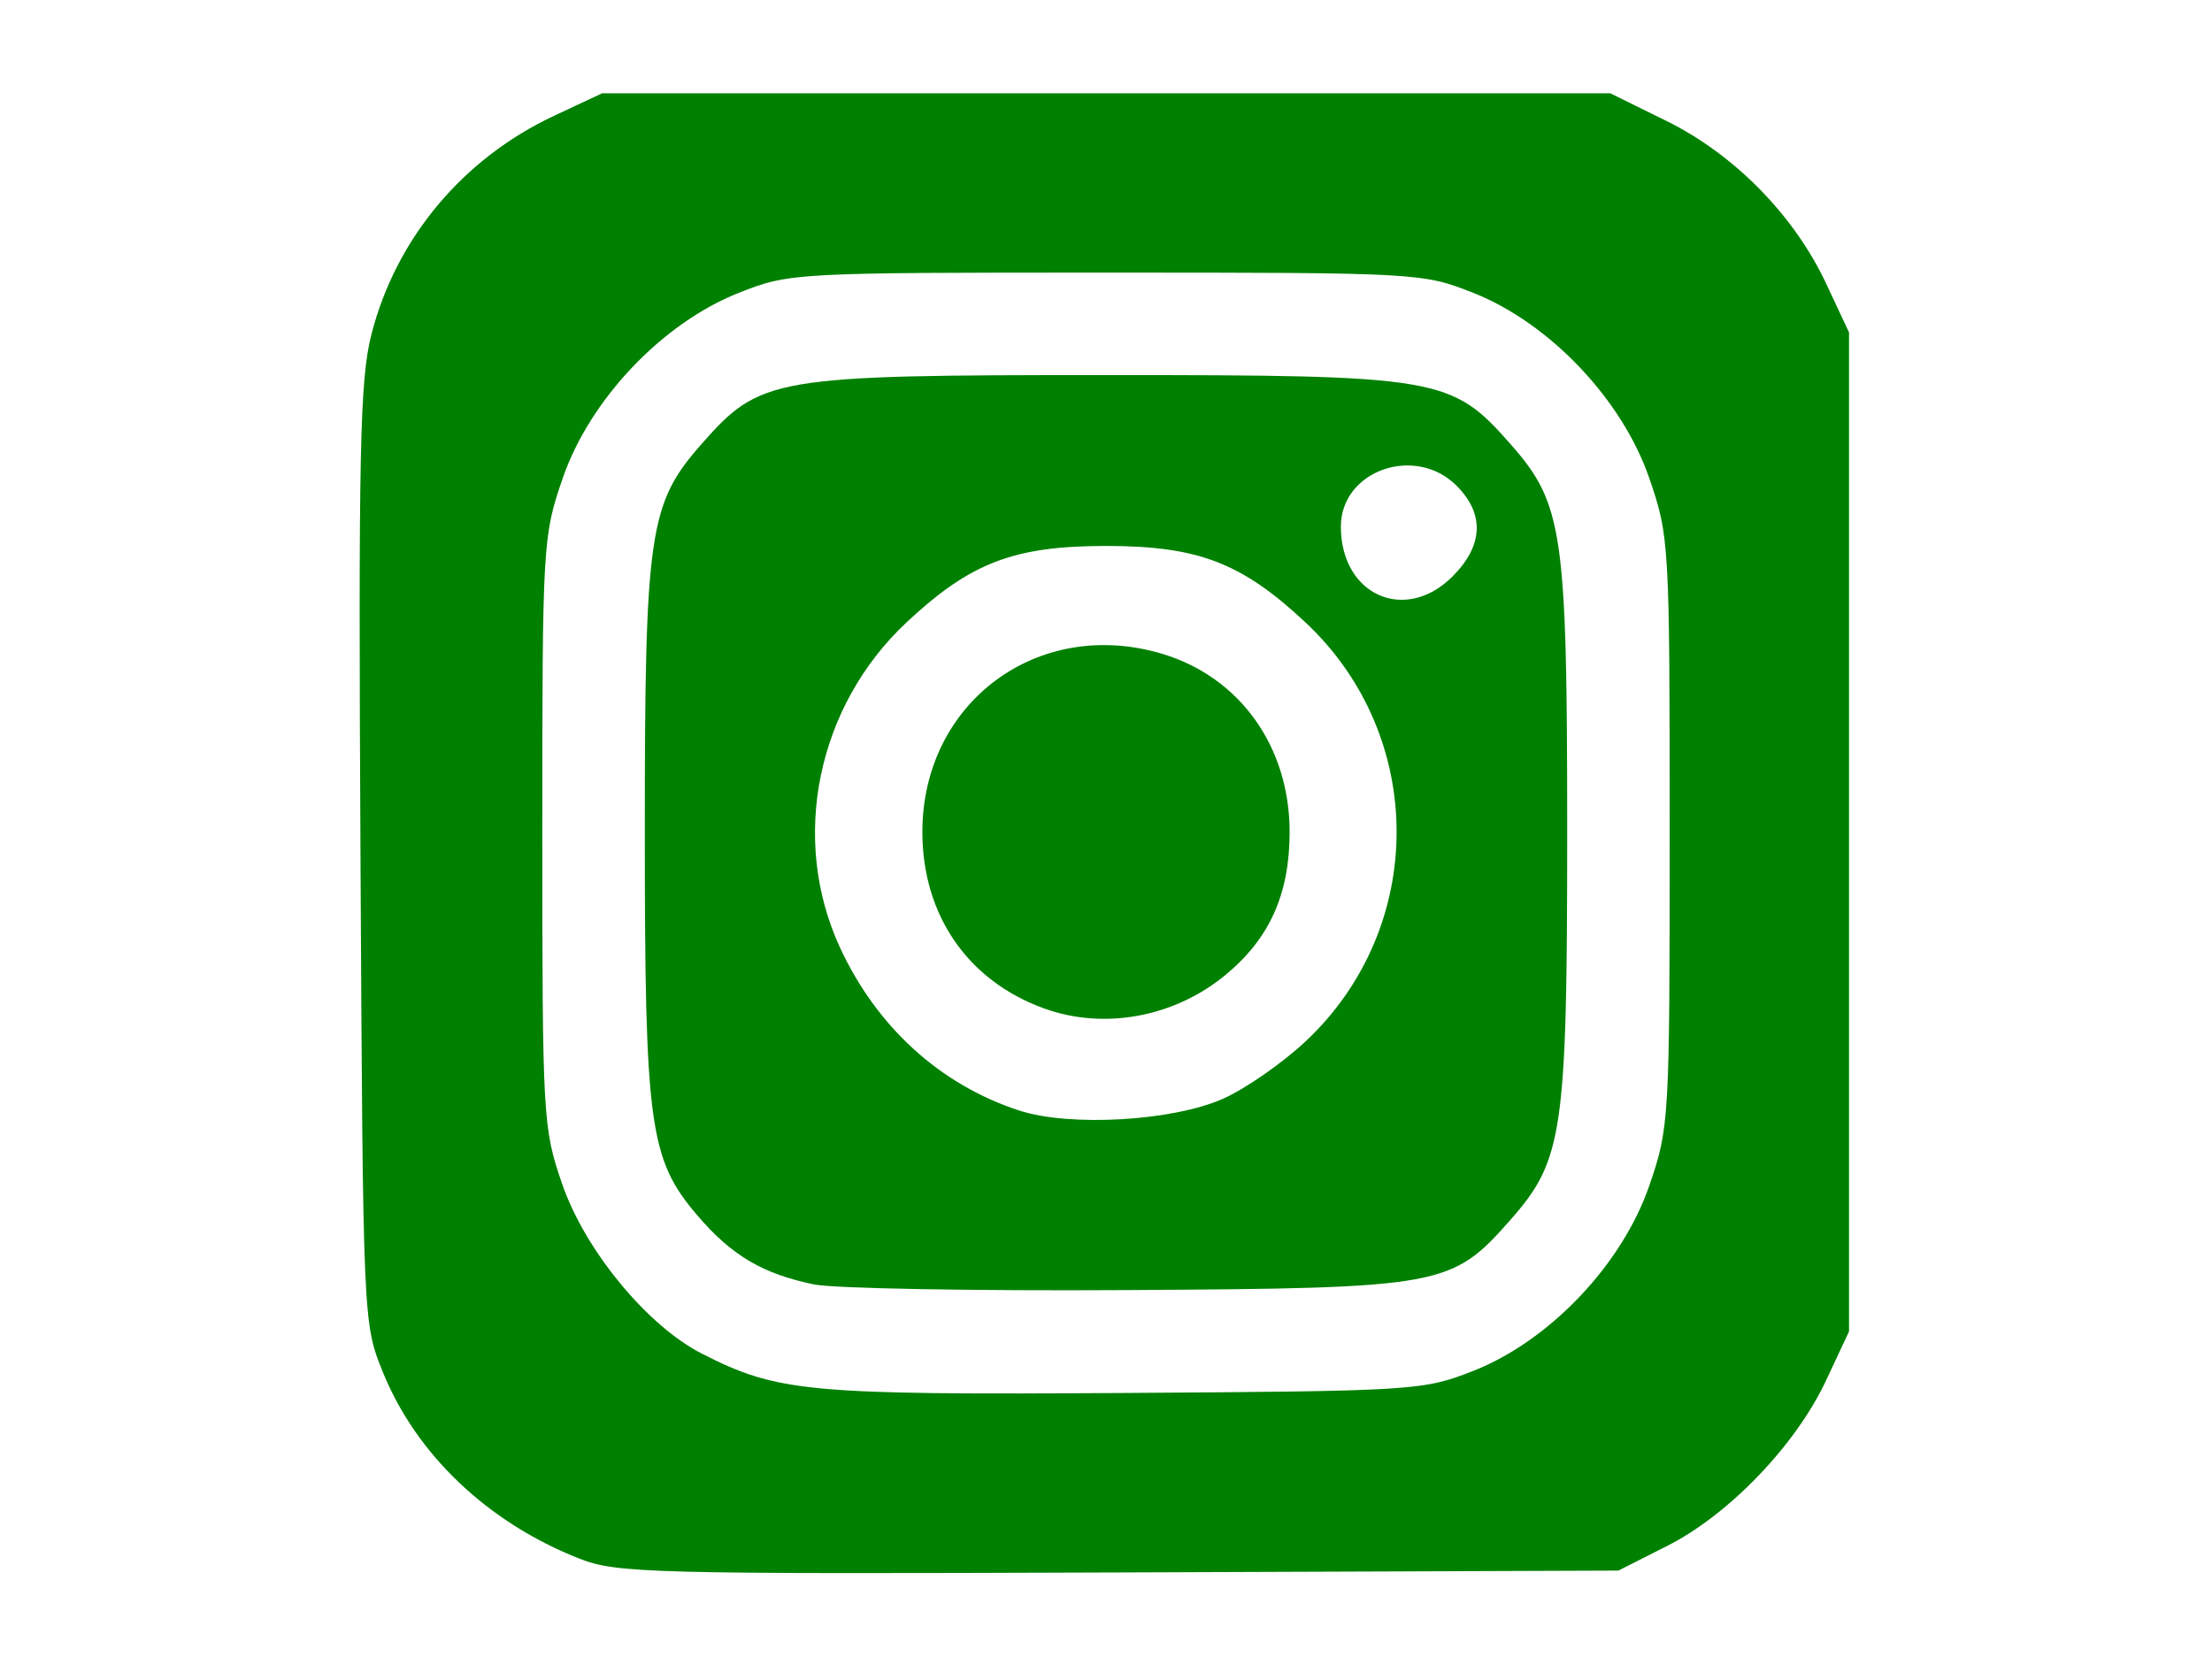
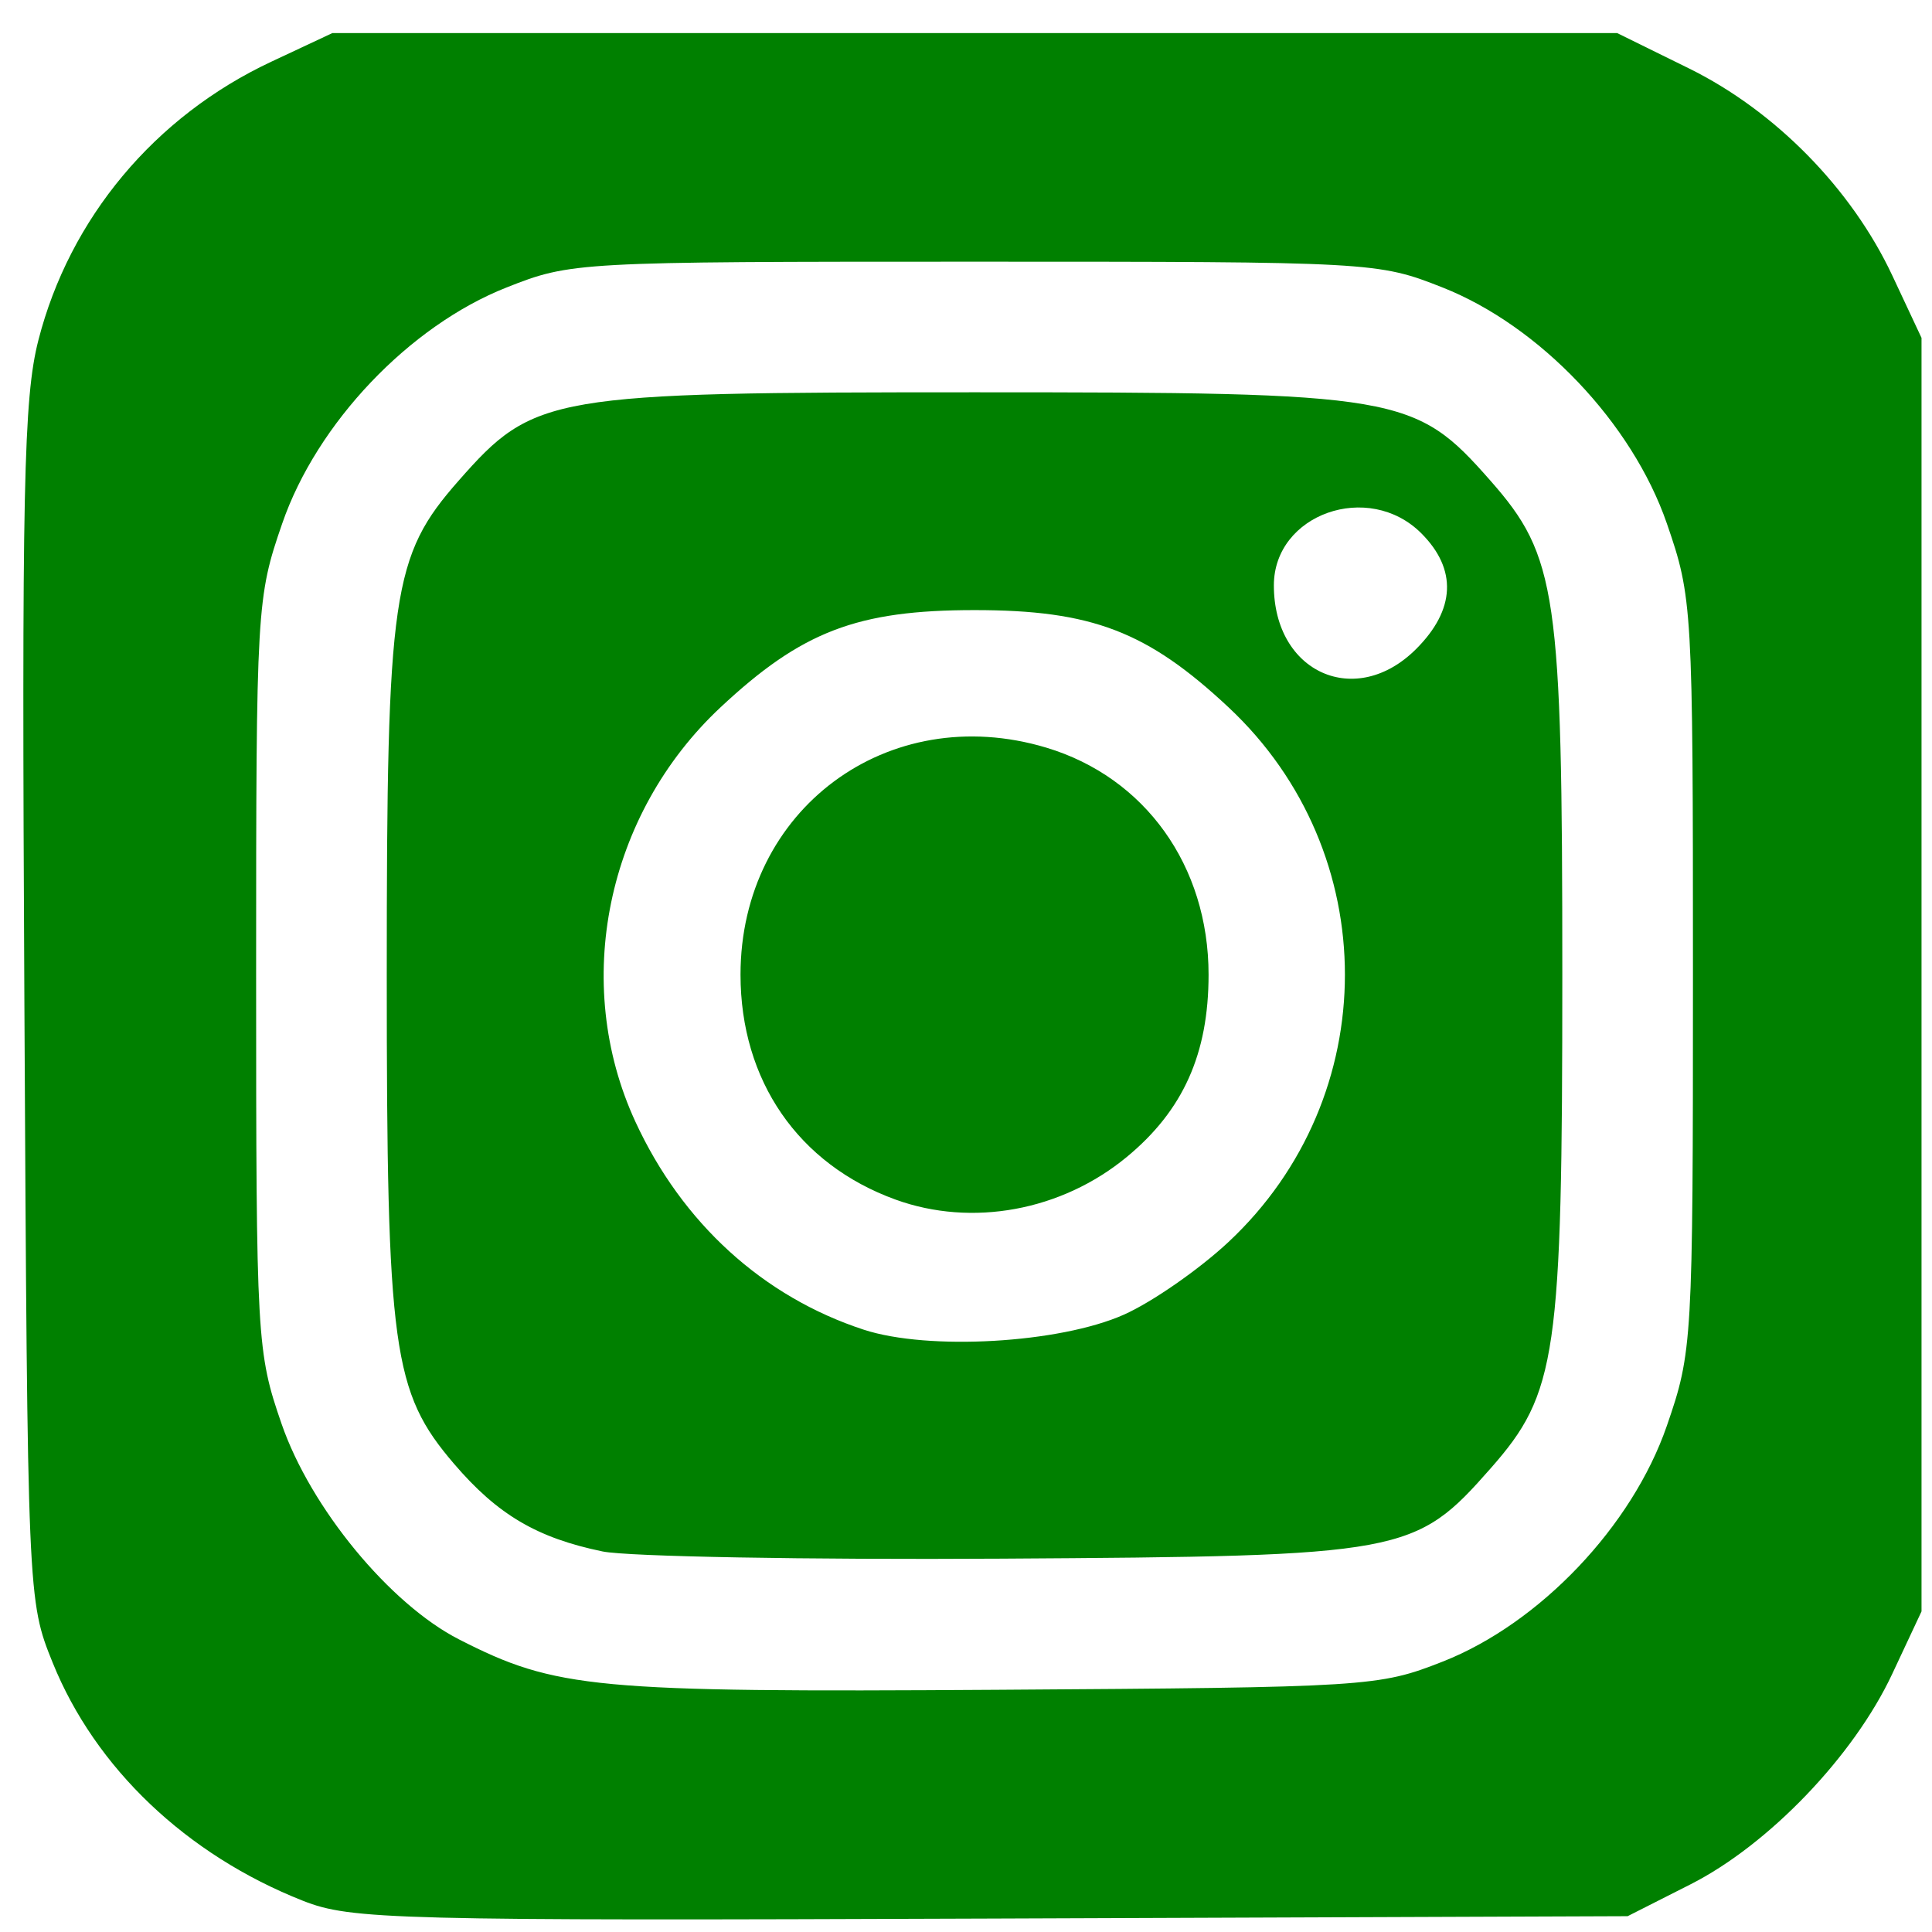
- <svg xmlns="http://www.w3.org/2000/svg" viewBox="0 0 259 194" height="194" width="259" id="svg192" version="1.1">
+ <svg xmlns="http://www.w3.org/2000/svg" viewBox="0 0 193 193" height="193" width="193" id="svg192" version="1.1">
  <defs id="defs196" />
  <g id="g200">
-     <path id="path204" d="m 67.813,182.513 c -10.716,-4.227 -19.093,-12.196 -23.01,-21.888 -2.294,-5.677 -2.305,-5.936 -2.594,-60.52 -0.25,-47.278 -0.074,-55.664 1.285,-60.967 2.872,-11.211 10.693,-20.566 21.385,-25.58 l 5.62,-2.635 h 59.021 59.021 l 6.584,3.241 c 7.929,3.904 14.952,11.056 18.694,19.041 l 2.68,5.718 V 97.423 155.923 l -2.696,5.753 c -3.532,7.538 -11.348,15.686 -18.538,19.327 l -5.766,2.92 -58.5,0.219 c -54.846,0.206 -58.793,0.104 -63.187,-1.629 z M 172.5,160.539 c 8.925,-3.51 17.42,-12.443 20.601,-21.663 2.351,-6.815 2.399,-7.639 2.399,-41.453 0,-33.815 -0.048,-34.638 -2.399,-41.453 -3.177,-9.208 -11.671,-18.144 -20.601,-21.675 -5.932,-2.345 -6.419,-2.372 -43,-2.372 -36.581,0 -37.068,0.027 -43,2.372 -8.93,3.53 -17.424,12.467 -20.601,21.675 -2.351,6.815 -2.399,7.639 -2.399,41.453 0,33.557 0.064,34.685 2.336,41.264 2.669,7.727 9.947,16.565 16.318,19.815 8.894,4.537 12.354,4.862 49.346,4.623 34.148,-0.22 35.146,-0.283 41,-2.586 z M 95.326,150.415 c -6.023,-1.243 -9.649,-3.383 -13.647,-8.054 -5.647,-6.597 -6.179,-10.465 -6.179,-44.938 0,-35.092 0.486,-38.431 6.609,-45.387 6.942,-7.886 8.269,-8.113 47.391,-8.113 39.122,0 40.449,0.227 47.391,8.113 6.123,6.956 6.609,10.294 6.609,45.387 0,35.05 -0.491,38.436 -6.574,45.347 -6.961,7.908 -7.888,8.079 -44.926,8.306 -17.875,0.11 -34.378,-0.188 -36.674,-0.662 z m 47.891,-21.751 c 2.594,-1.154 6.924,-4.163 9.62,-6.685 14.252,-13.331 14.252,-35.779 0,-49.11 -7.469,-6.986 -12.558,-8.935 -23.338,-8.935 -10.779,0 -15.869,1.948 -23.338,8.935 -10.499,9.821 -13.689,25.337 -7.825,38.055 4.299,9.322 11.733,16.095 20.987,19.12 5.938,1.941 17.996,1.245 23.893,-1.379 z m -20.978,-10.575 c -8.934,-3.24 -14.239,-10.939 -14.239,-20.665 0,-15.158 13.537,-25.215 28.078,-20.859 9.095,2.725 14.922,10.871 14.922,20.859 0,7.277 -2.339,12.485 -7.527,16.762 -5.995,4.942 -14.208,6.451 -21.234,3.903 z m 47.838,-50.588 c 3.607,-3.607 3.771,-7.32 0.469,-10.622 -4.847,-4.847 -13.545,-1.774 -13.545,4.786 0,8.03 7.525,11.389 13.077,5.837 z" style="fill:#008000;fill-opacity:1" />
+     <path id="path204" d="M 30.277,189.887 C 18.625,185.29 9.516,176.625 5.258,166.086 2.763,159.913 2.751,159.632 2.437,100.279 2.165,48.871 2.357,39.752 3.834,33.986 6.957,21.795 15.462,11.622 27.088,6.171 l 6.111,-2.865 h 64.177 64.177 l 7.159,3.524 c 8.622,4.245 16.258,12.022 20.327,20.704 l 2.914,6.218 v 63.611 63.611 l -2.931,6.255 c -3.841,8.196 -12.34,17.056 -20.158,21.016 l -6.269,3.175 -63.611,0.238 c -59.638,0.224 -63.929,0.113 -68.707,-1.772 z M 144.11,165.993 c 9.704,-3.817 18.942,-13.53 22.401,-23.555 2.557,-7.41 2.609,-8.306 2.609,-45.075 0,-36.769 -0.052,-37.664 -2.609,-45.075 -3.455,-10.012 -12.69,-19.729 -22.401,-23.568 -6.45,-2.55 -6.979,-2.579 -46.757,-2.579 -39.777,0 -40.306,0.029 -46.757,2.579 -9.71,3.839 -18.946,13.556 -22.401,23.568 -2.557,7.41 -2.609,8.306 -2.609,45.075 0,36.489 0.069,37.715 2.54,44.869 2.902,8.402 10.816,18.012 17.743,21.546 9.671,4.934 13.433,5.286 53.657,5.027 37.131,-0.24 38.217,-0.308 44.582,-2.812 z M 60.194,154.984 C 53.645,153.632 49.702,151.306 45.355,146.227 39.214,139.053 38.636,134.847 38.636,97.363 c 0,-38.158 0.529,-41.788 7.186,-49.352 7.548,-8.575 8.992,-8.822 51.531,-8.822 42.54,0 43.983,0.247 51.531,8.822 6.658,7.564 7.186,11.194 7.186,49.352 0,38.112 -0.534,41.794 -7.149,49.309 -7.569,8.599 -8.577,8.785 -48.851,9.032 -19.437,0.119 -37.382,-0.205 -39.878,-0.72 z m 52.075,-23.652 c 2.821,-1.255 7.529,-4.526 10.461,-7.269 15.497,-14.496 15.497,-38.905 0,-53.401 -8.122,-7.597 -13.656,-9.715 -25.377,-9.715 -11.721,0 -17.255,2.119 -25.377,9.715 -11.416,10.679 -14.885,27.551 -8.508,41.38 4.674,10.137 12.758,17.501 22.82,20.79 6.456,2.11 19.568,1.353 25.98,-1.5 z M 89.458,119.833 C 79.743,116.31 73.975,107.939 73.975,97.363 c 0,-16.483 14.72,-27.418 30.531,-22.681 9.889,2.963 16.226,11.82 16.226,22.681 0,7.912 -2.543,13.576 -8.185,18.226 -6.519,5.374 -15.449,7.015 -23.089,4.244 z M 141.475,64.825 c 3.922,-3.922 4.1,-7.959 0.509,-11.55 -5.27,-5.27 -14.729,-1.929 -14.729,5.204 0,8.732 8.182,12.384 14.219,6.347 z" style="fill:#008000;fill-opacity:1;stroke-width:1.087" />
  </g>
</svg>
